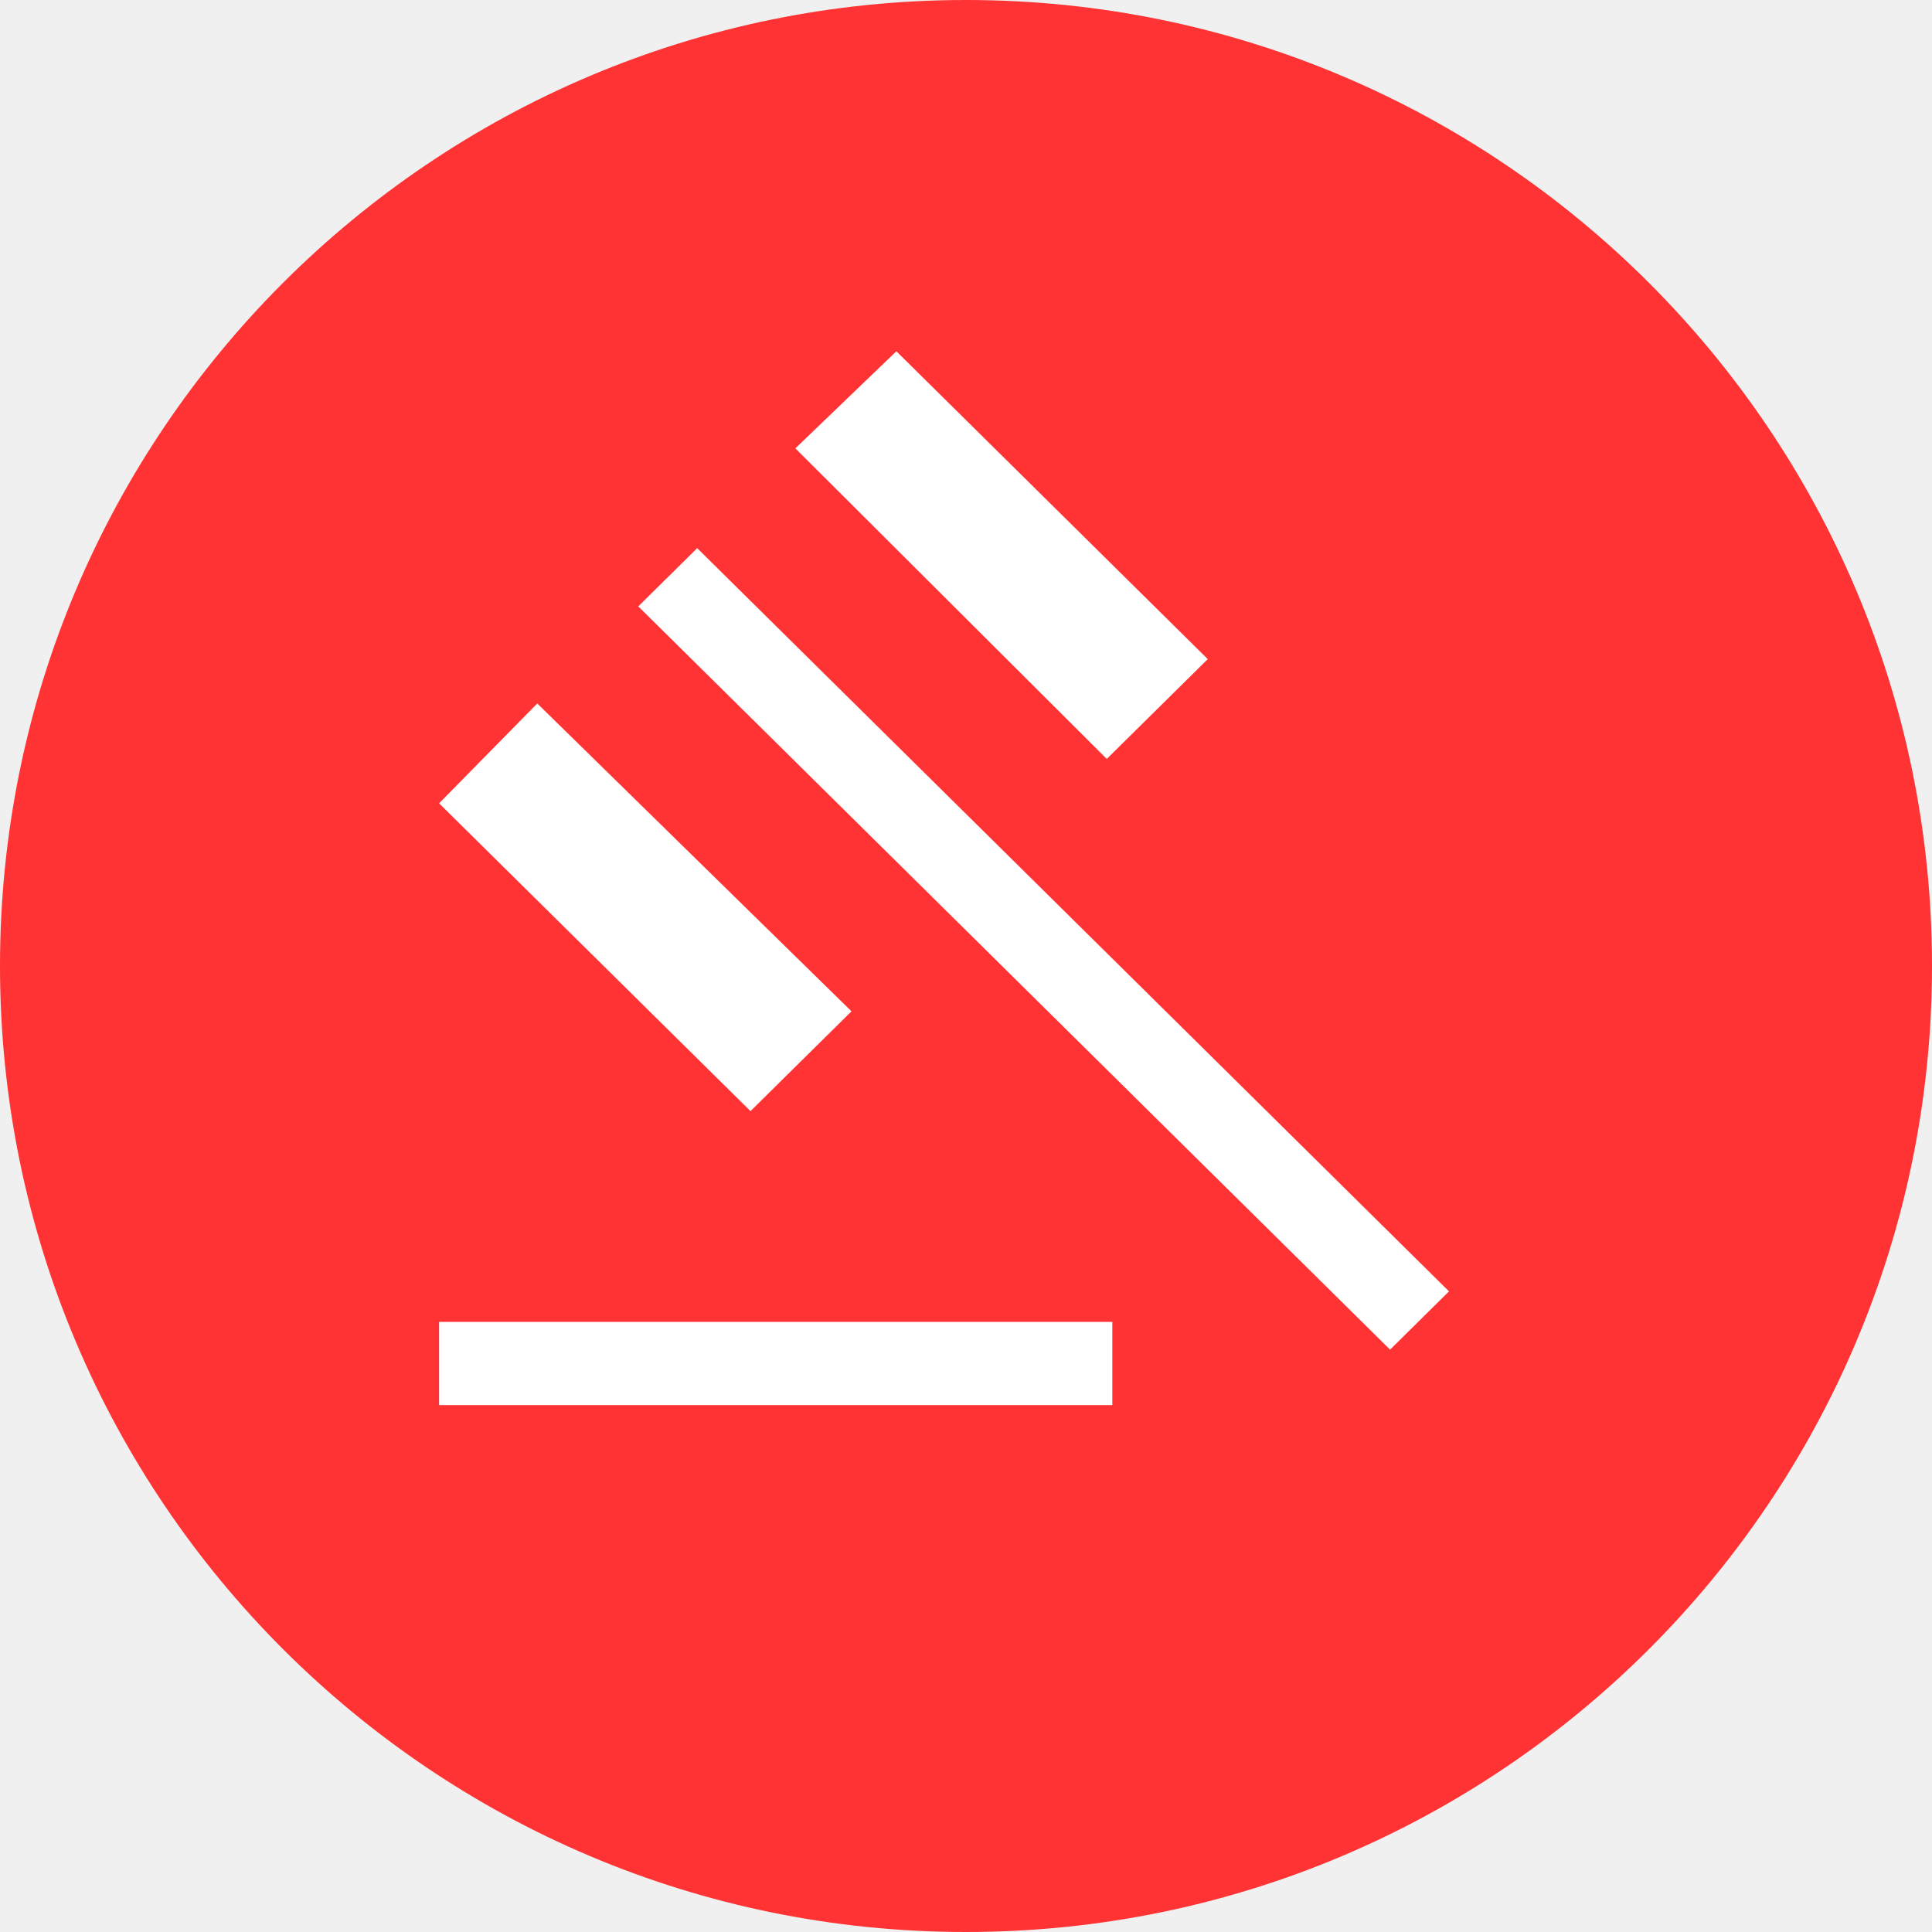
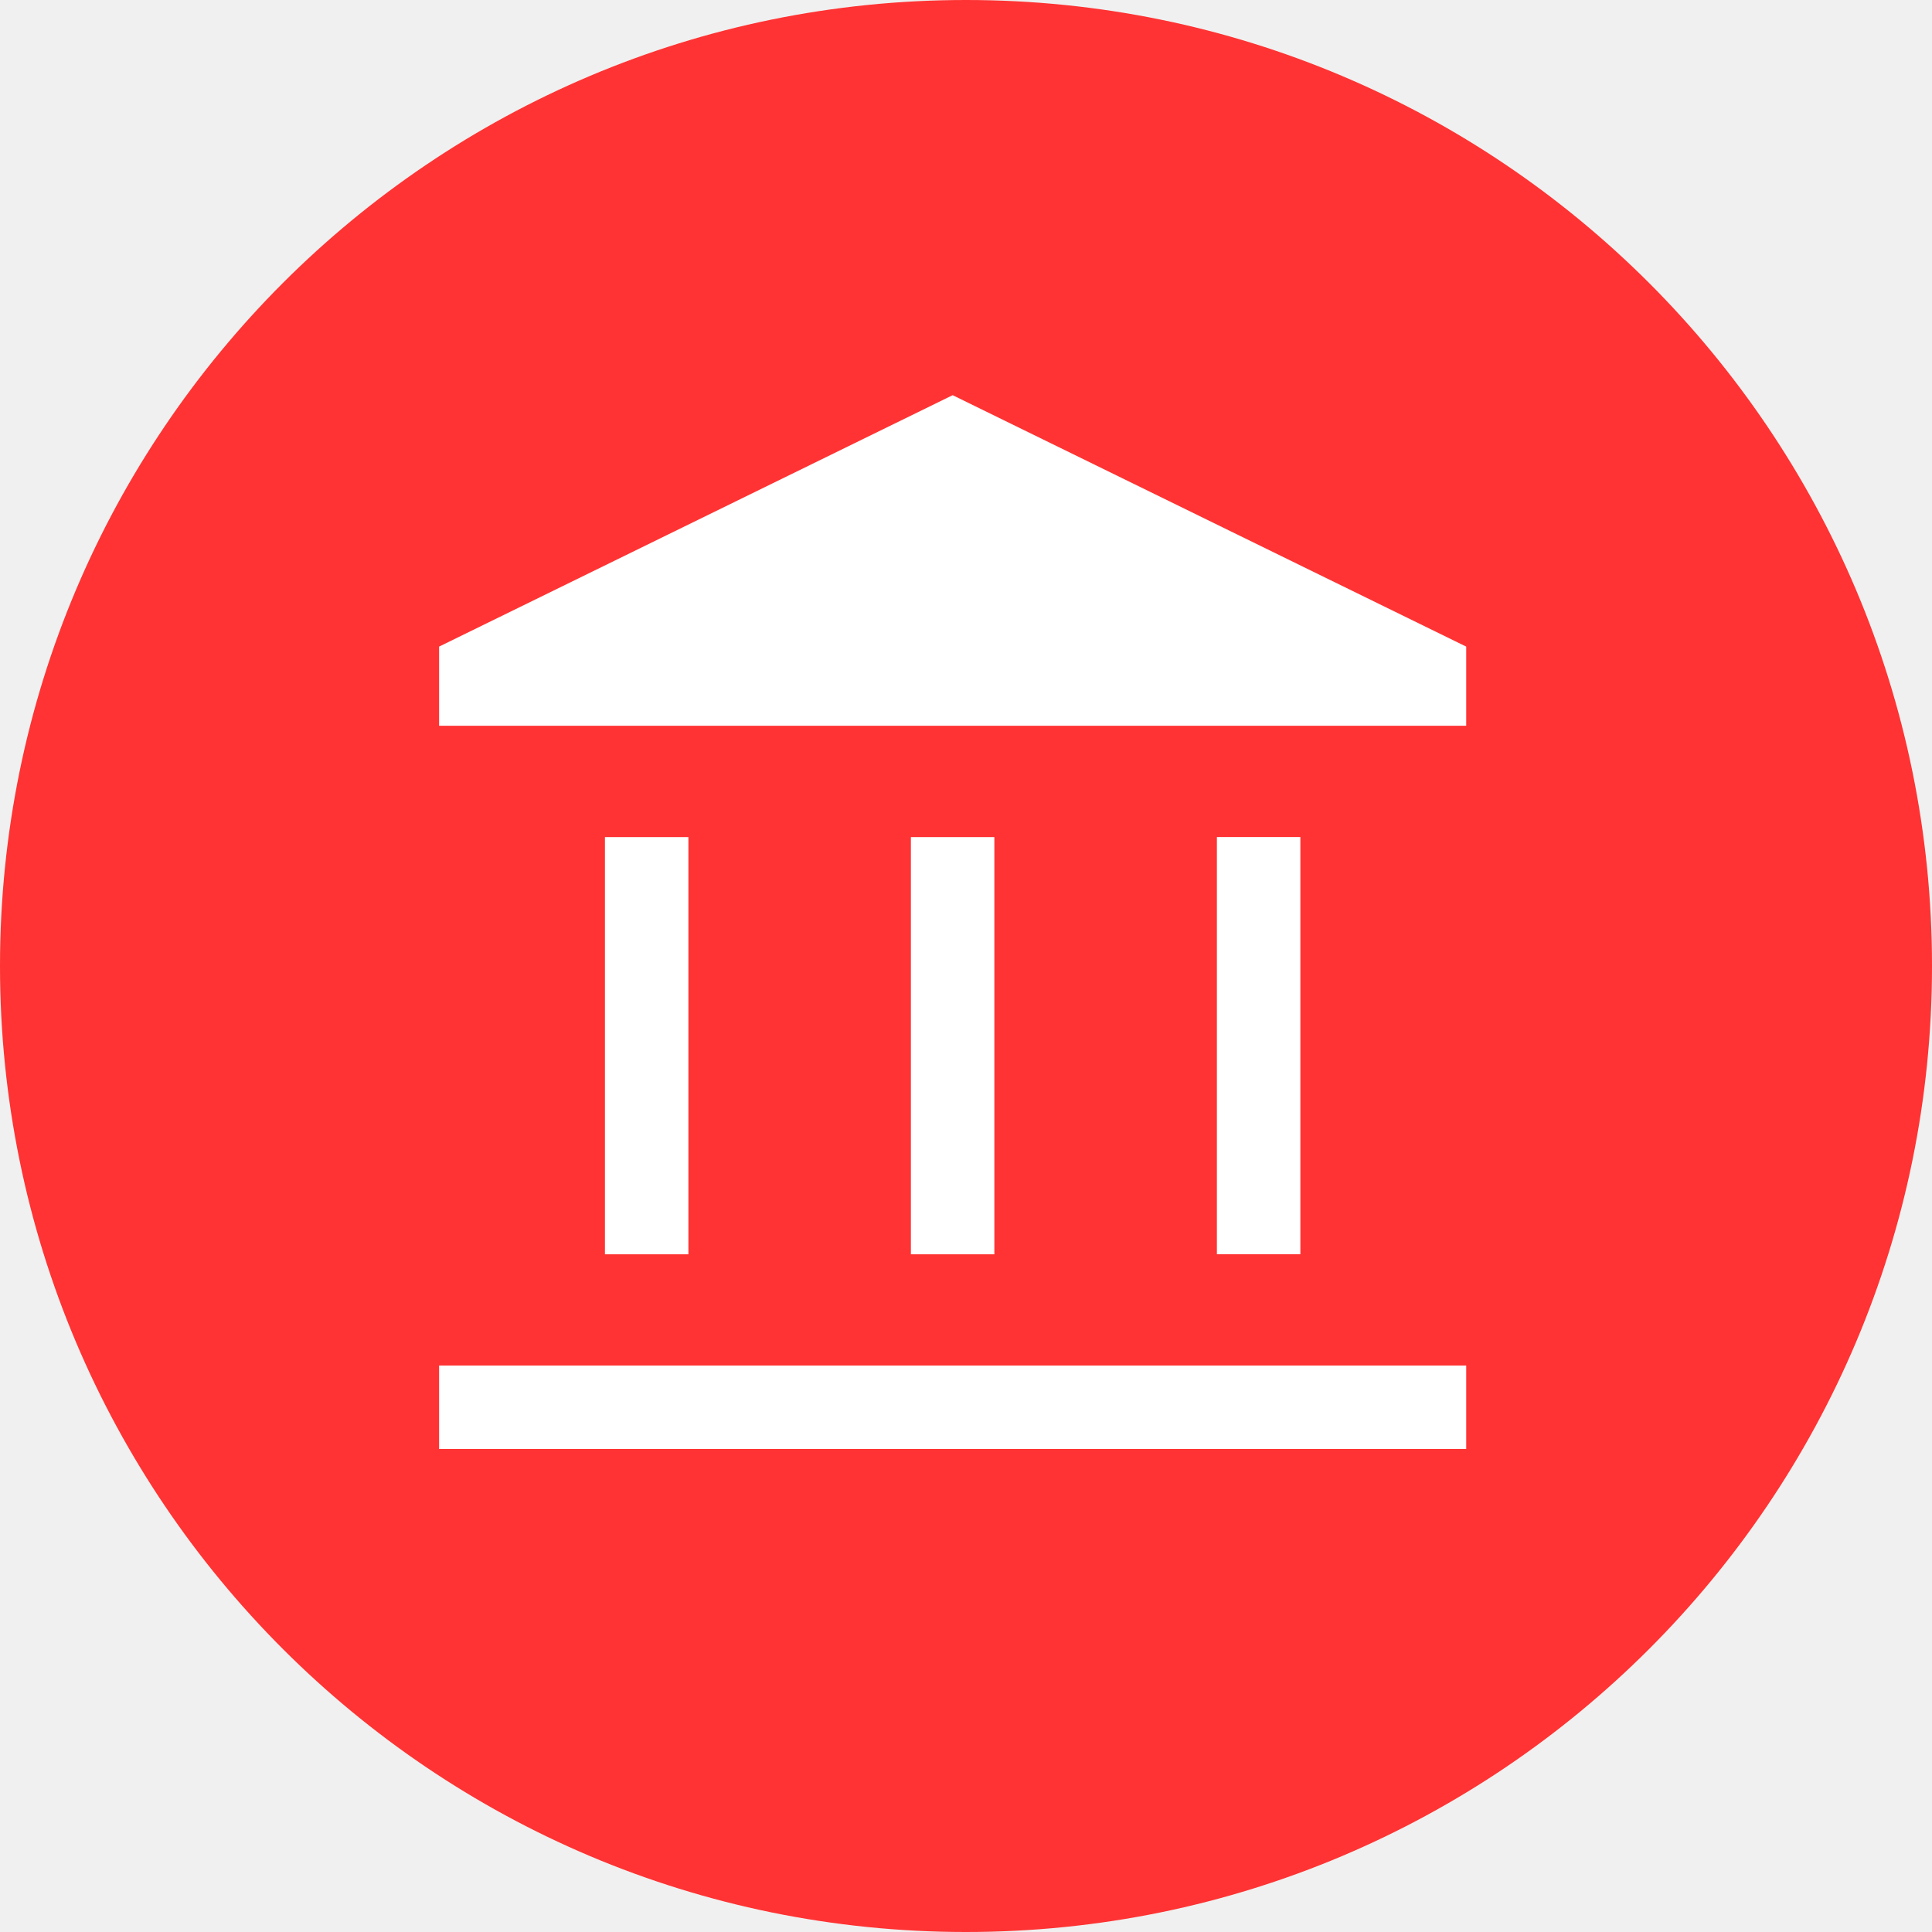
<svg xmlns="http://www.w3.org/2000/svg" viewBox="0 0 44 44" height="44" width="44">
  <rect fill="none" x="0" y="0" width="44" height="44" />
  <rect x="0" y="0" width="44" height="44" rx="22" ry="22" fill="#ff3333" />
-   <path fill="#fff" transform="translate(2 2)" d="M8 30V28.105H23.333V30H8ZM15.092 23.305L8 16.295L10.236 14.021L17.392 21.032L15.092 23.305ZM23.206 15.284L16.114 8.211L18.414 6L25.506 13.011L23.206 15.284ZM29.658 28.737L12.536 11.81L13.878 10.484L31 27.41L29.658 28.737Z" />
+   <path fill="#fff" transform="translate(2 2)" d="m11.777,26.566l0,-9.502l1.901,0l0,9.502l-1.901,0zm6.968,0l0,-9.502l1.901,0l0,9.502l-1.901,0zm-10.745,4.434l0,-1.901l23.392,0l0,1.901l-23.392,0zm17.714,-4.435l0,-9.502l1.901,0l0,9.502l-1.901,0zm-17.714,-12.036l0,-1.803l11.696,-5.726l11.696,5.726l0,1.803l-23.392,0z" />
</svg>
